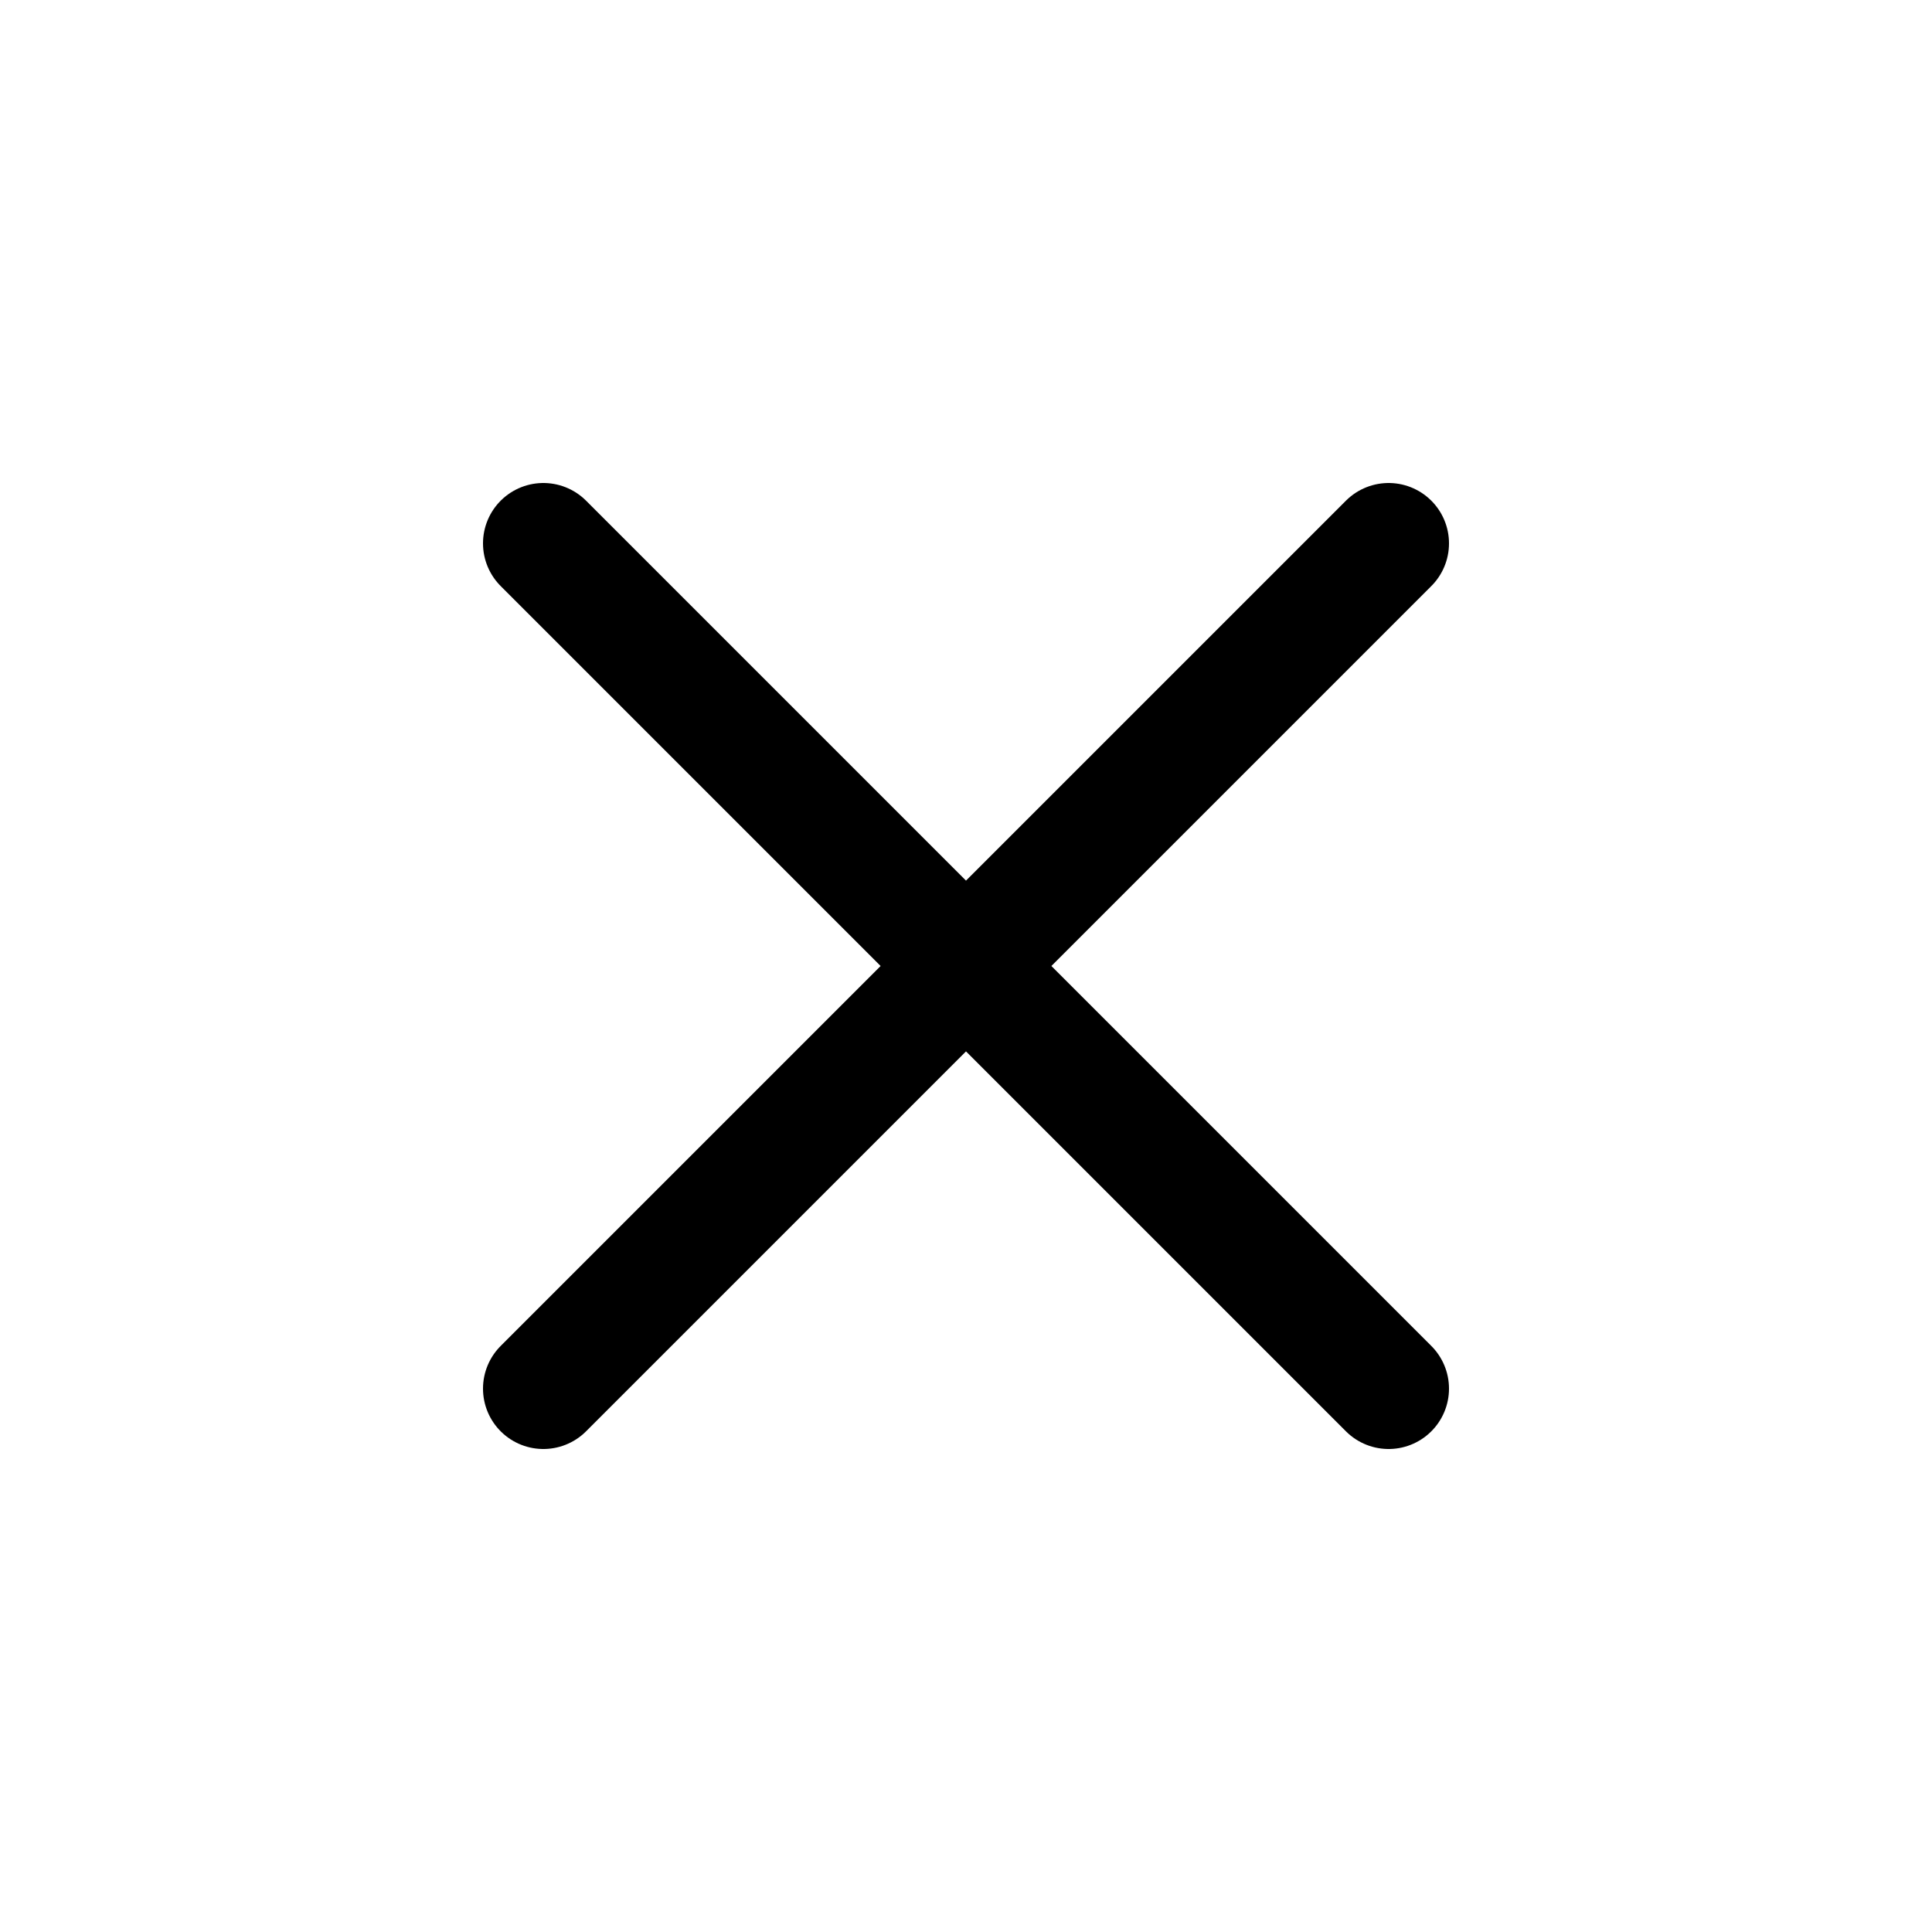
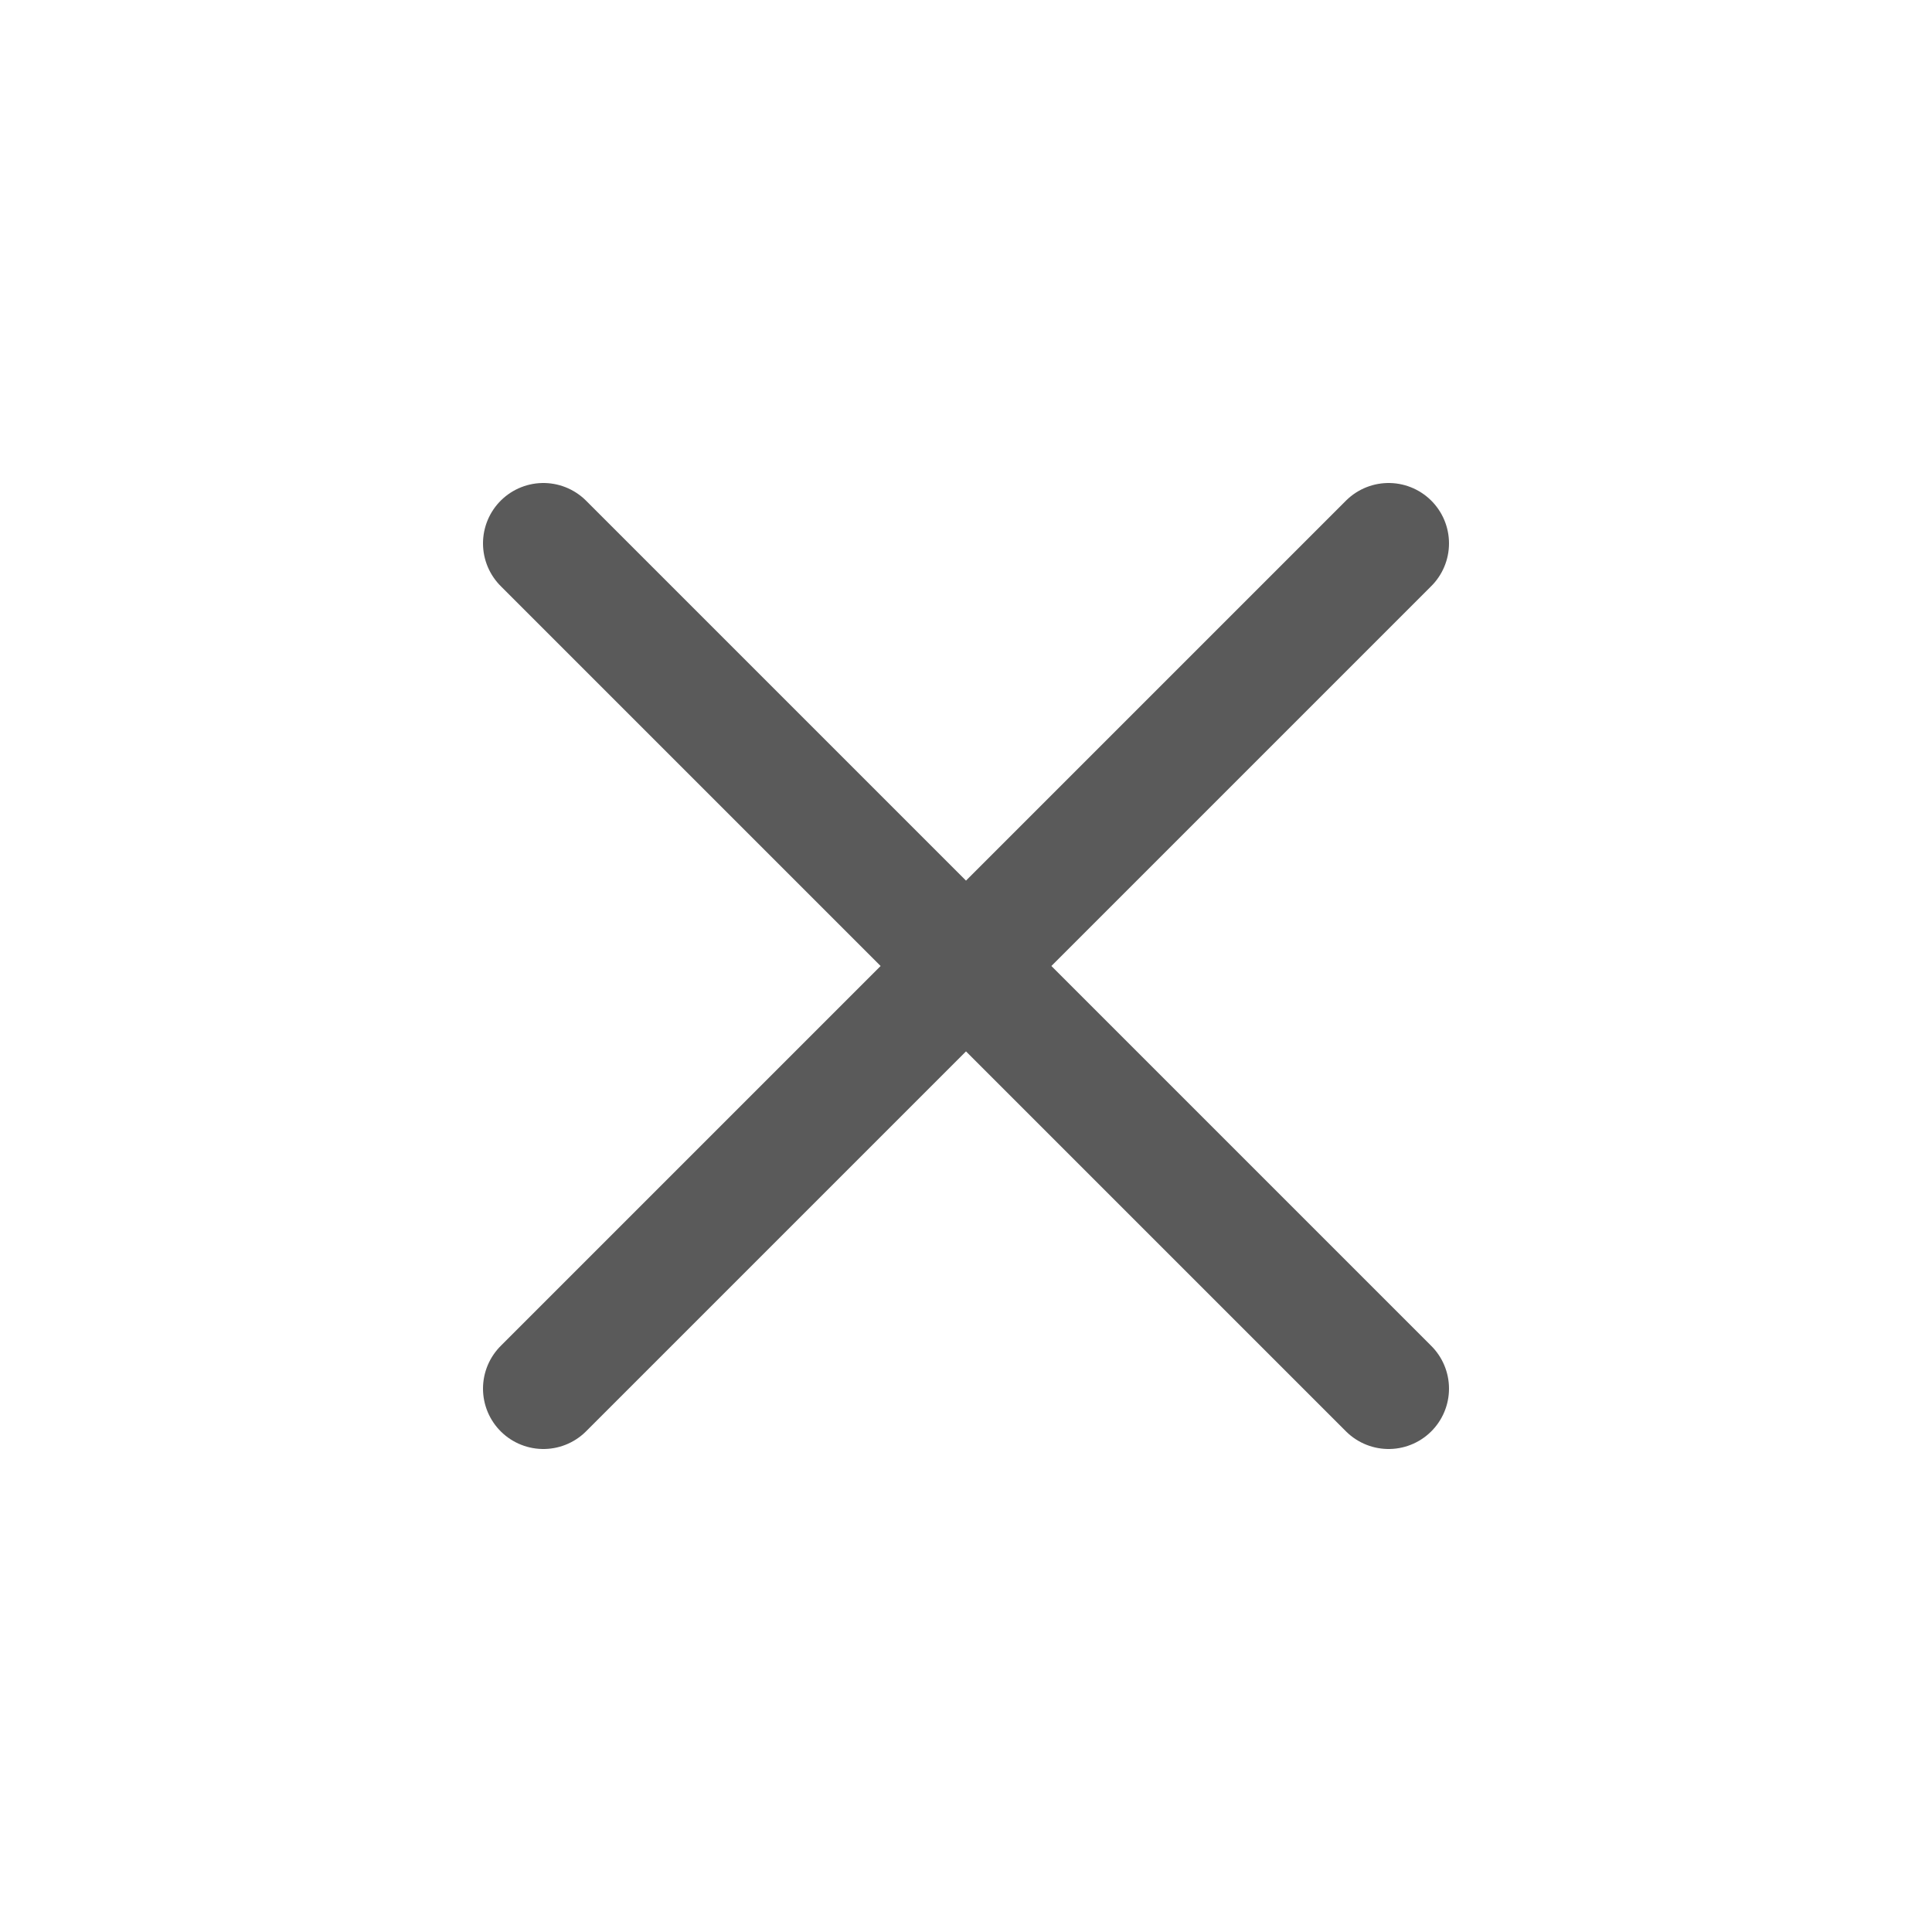
<svg xmlns="http://www.w3.org/2000/svg" class="ionicon" viewBox="0 0 512 512">
-   <path fill="none" stroke="currentColor" stroke-linecap="round" stroke-linejoin="round" stroke-width="32" d="M368 368L144 144M368 144L144 368" />
+   <path fill="none" stroke="#5a5a5a" stroke-linecap="round" stroke-linejoin="round" stroke-width="32" d="M368 368L144 144M368 144L144 368" />
</svg>
